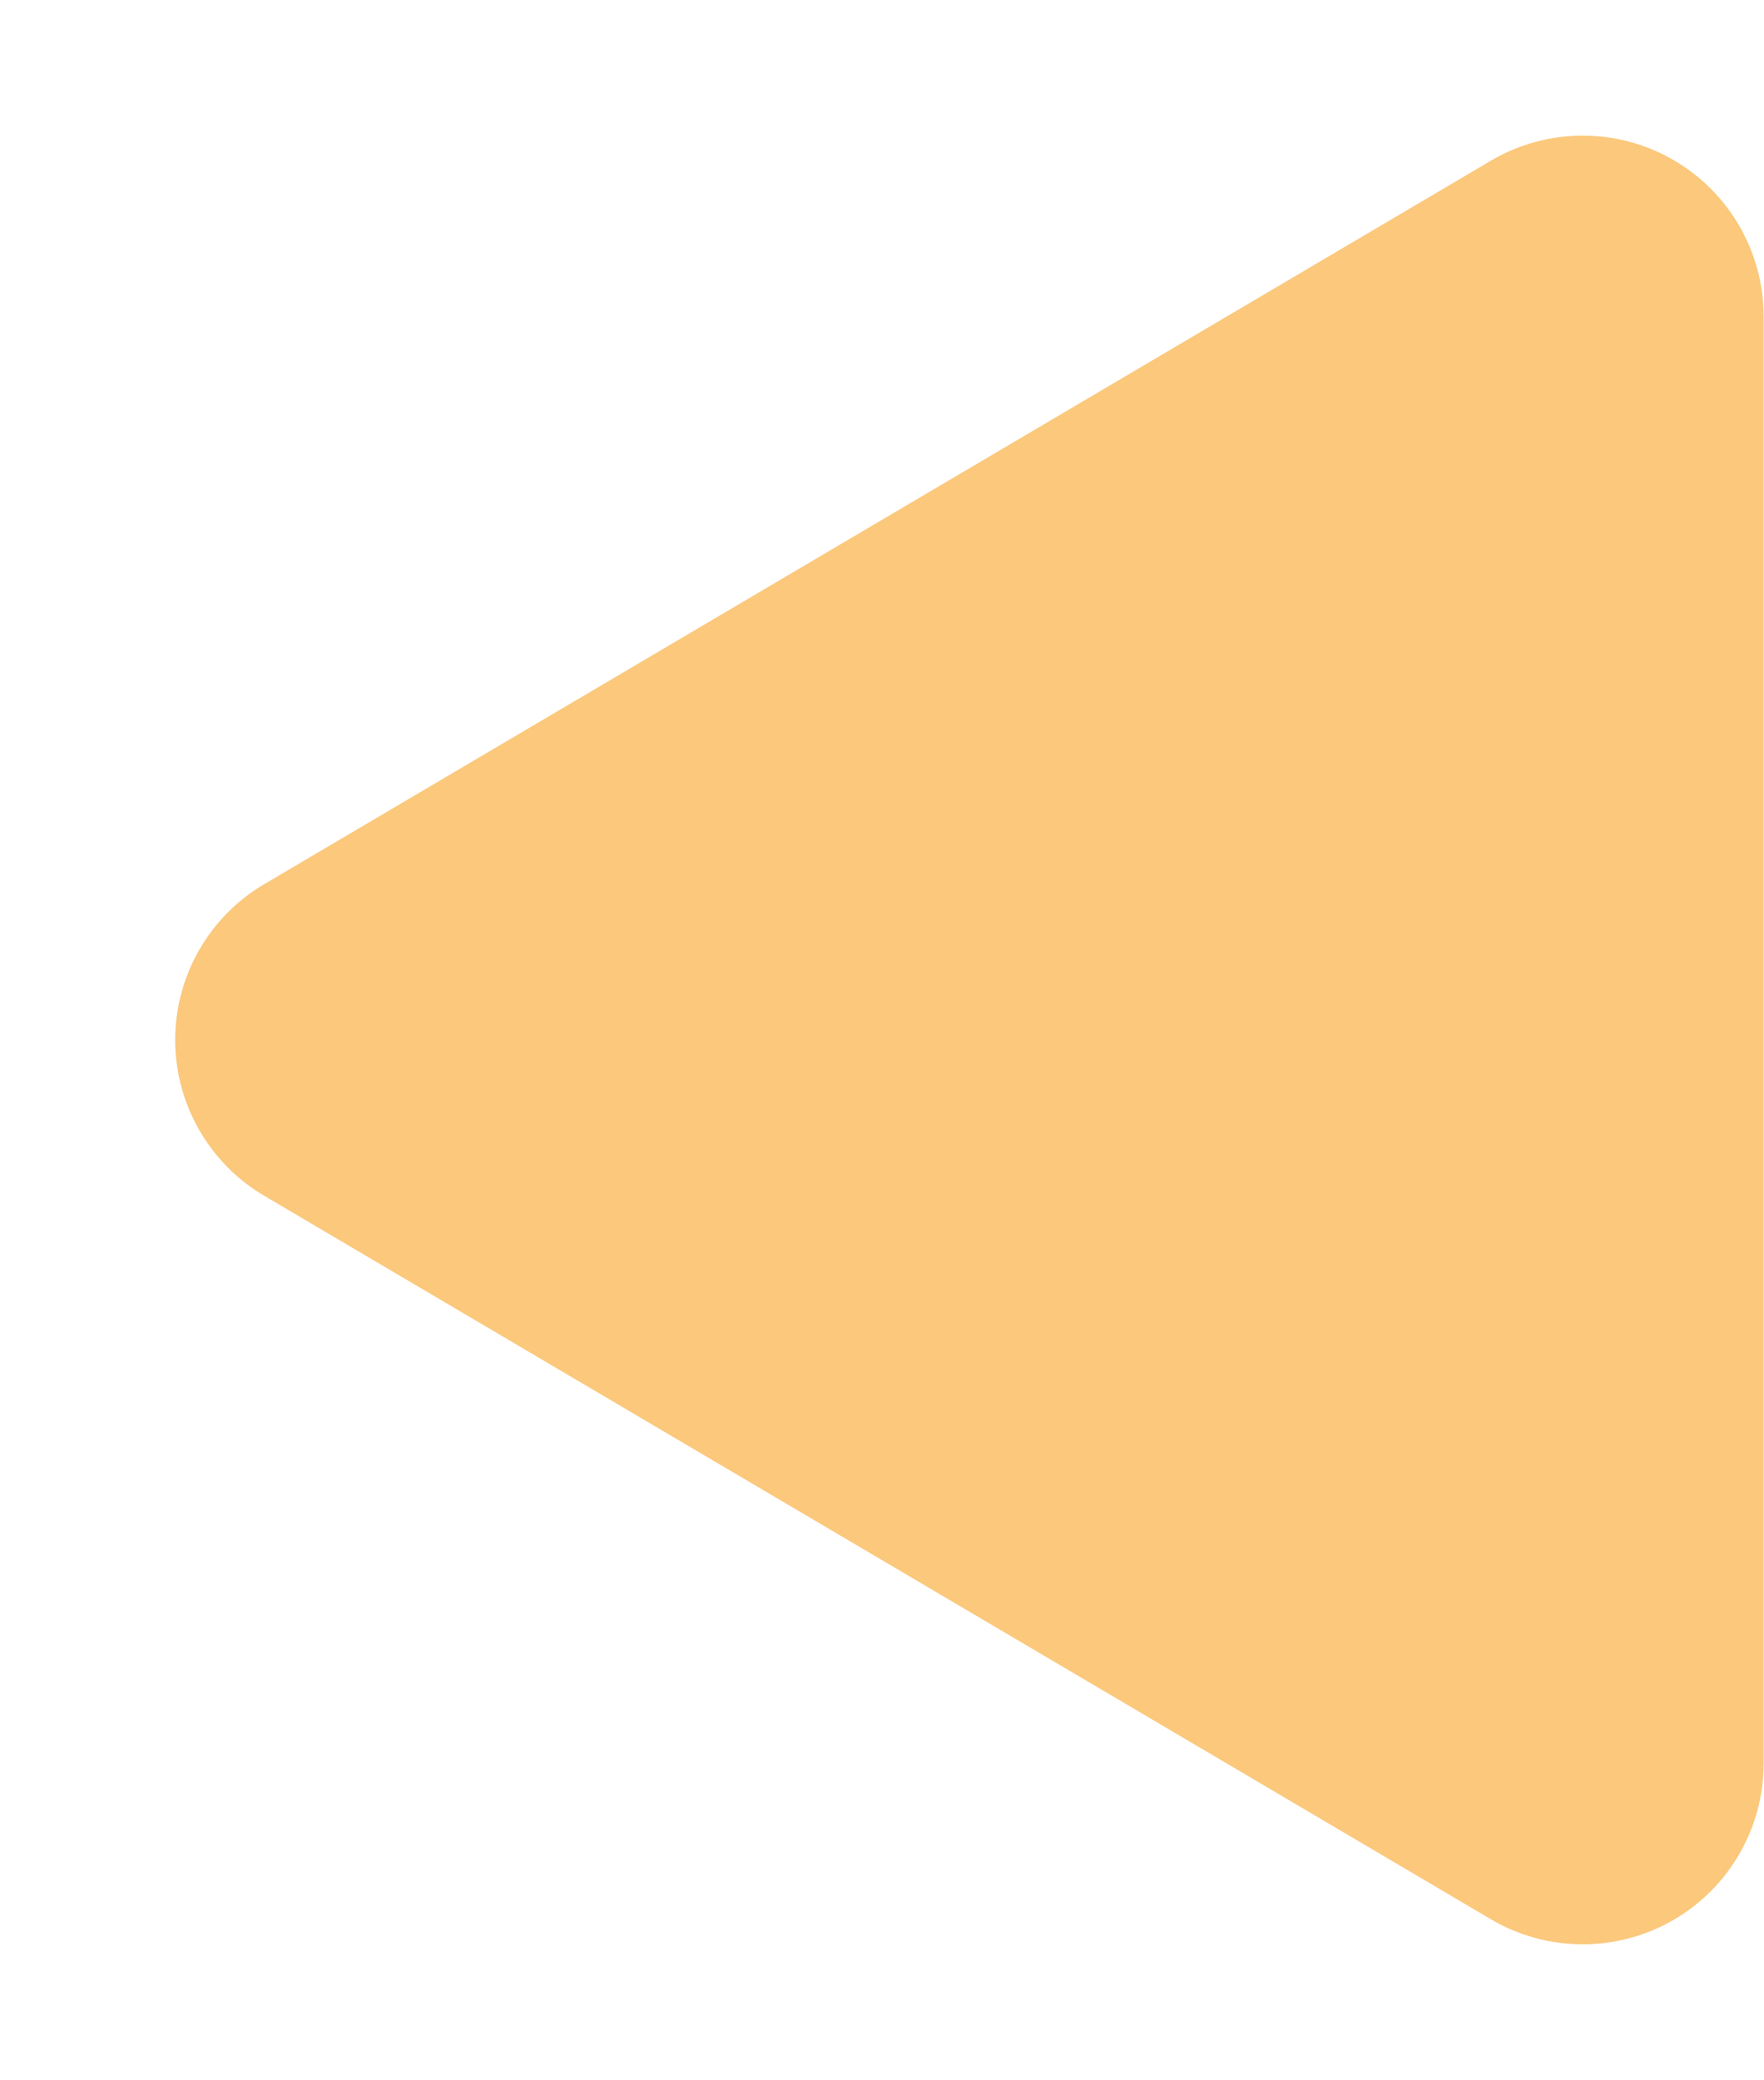
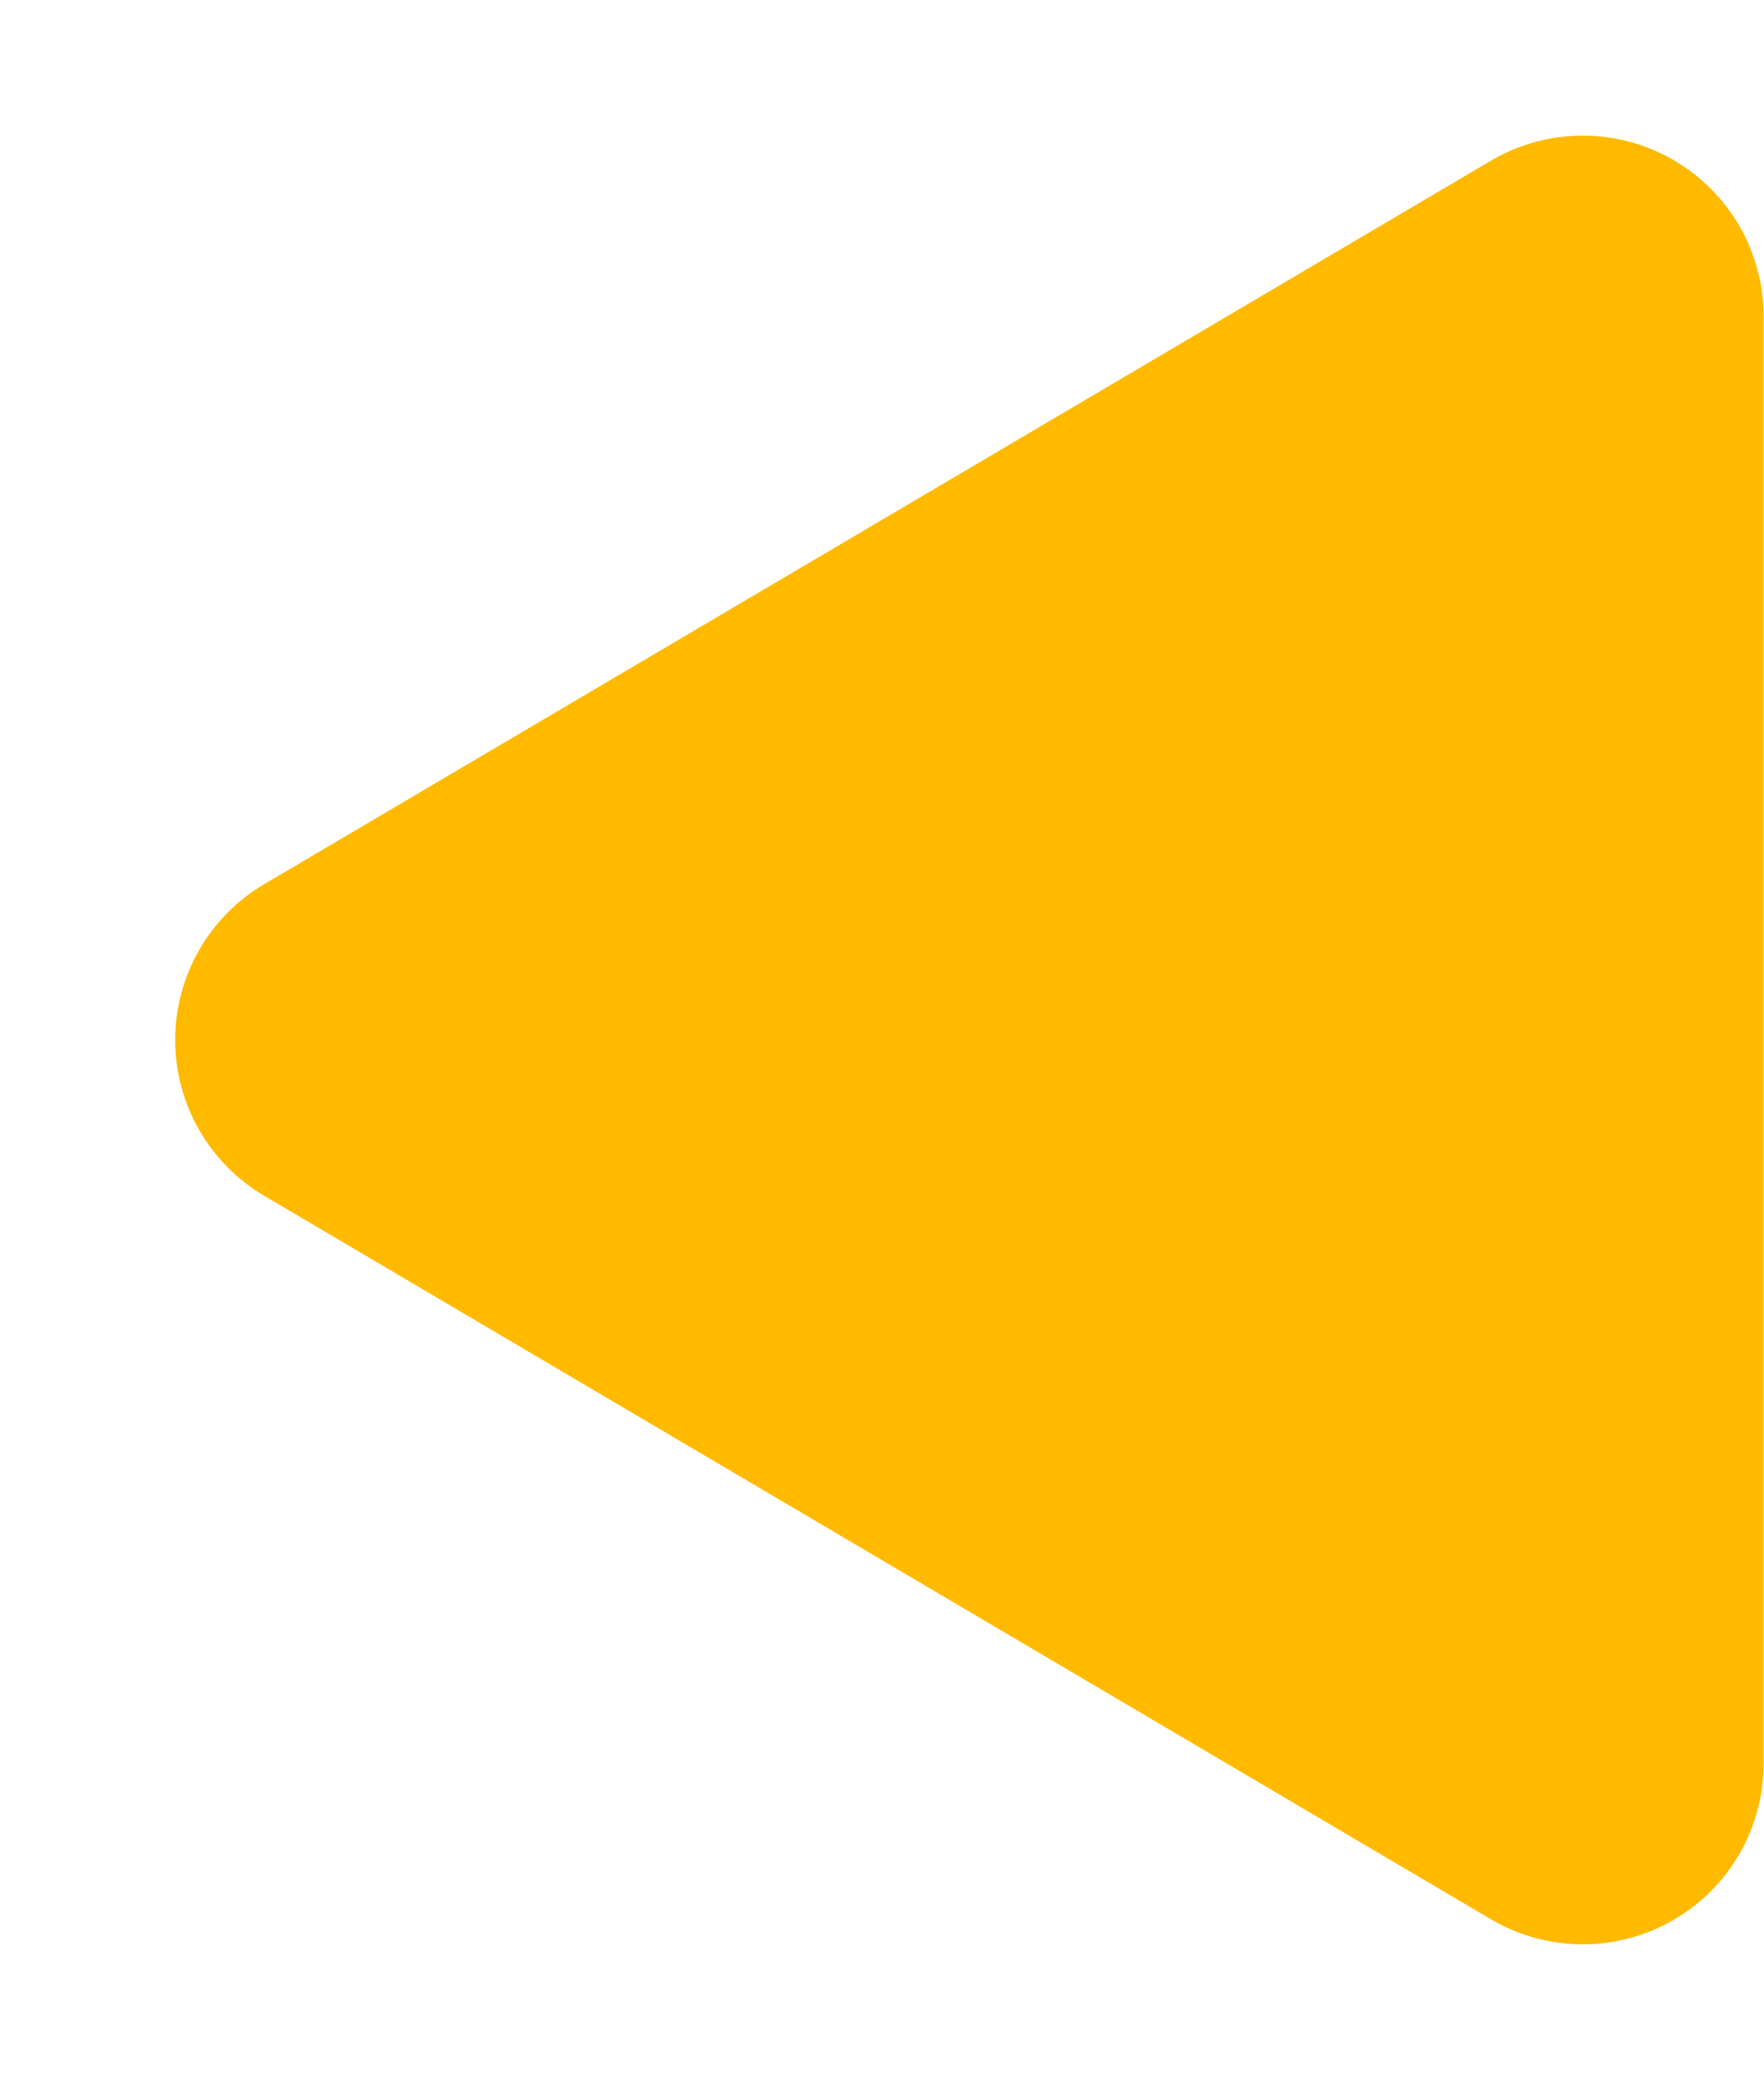
<svg xmlns="http://www.w3.org/2000/svg" width="39" height="46" viewBox="0 0 39 46">
-   <path d="M19.555,5.842a4,4,0,0,1,6.891,0l16,27.126A4,4,0,0,1,39,39H7a4,4,0,0,1-3.445-6.032Z" transform="translate(0 46) rotate(-90)" fill="#fbc87c" />
+   <path d="M19.555,5.842a4,4,0,0,1,6.891,0l16,27.126A4,4,0,0,1,39,39H7a4,4,0,0,1-3.445-6.032Z" transform="translate(0 46) rotate(-90)" fill="#ffba00" />
</svg>
